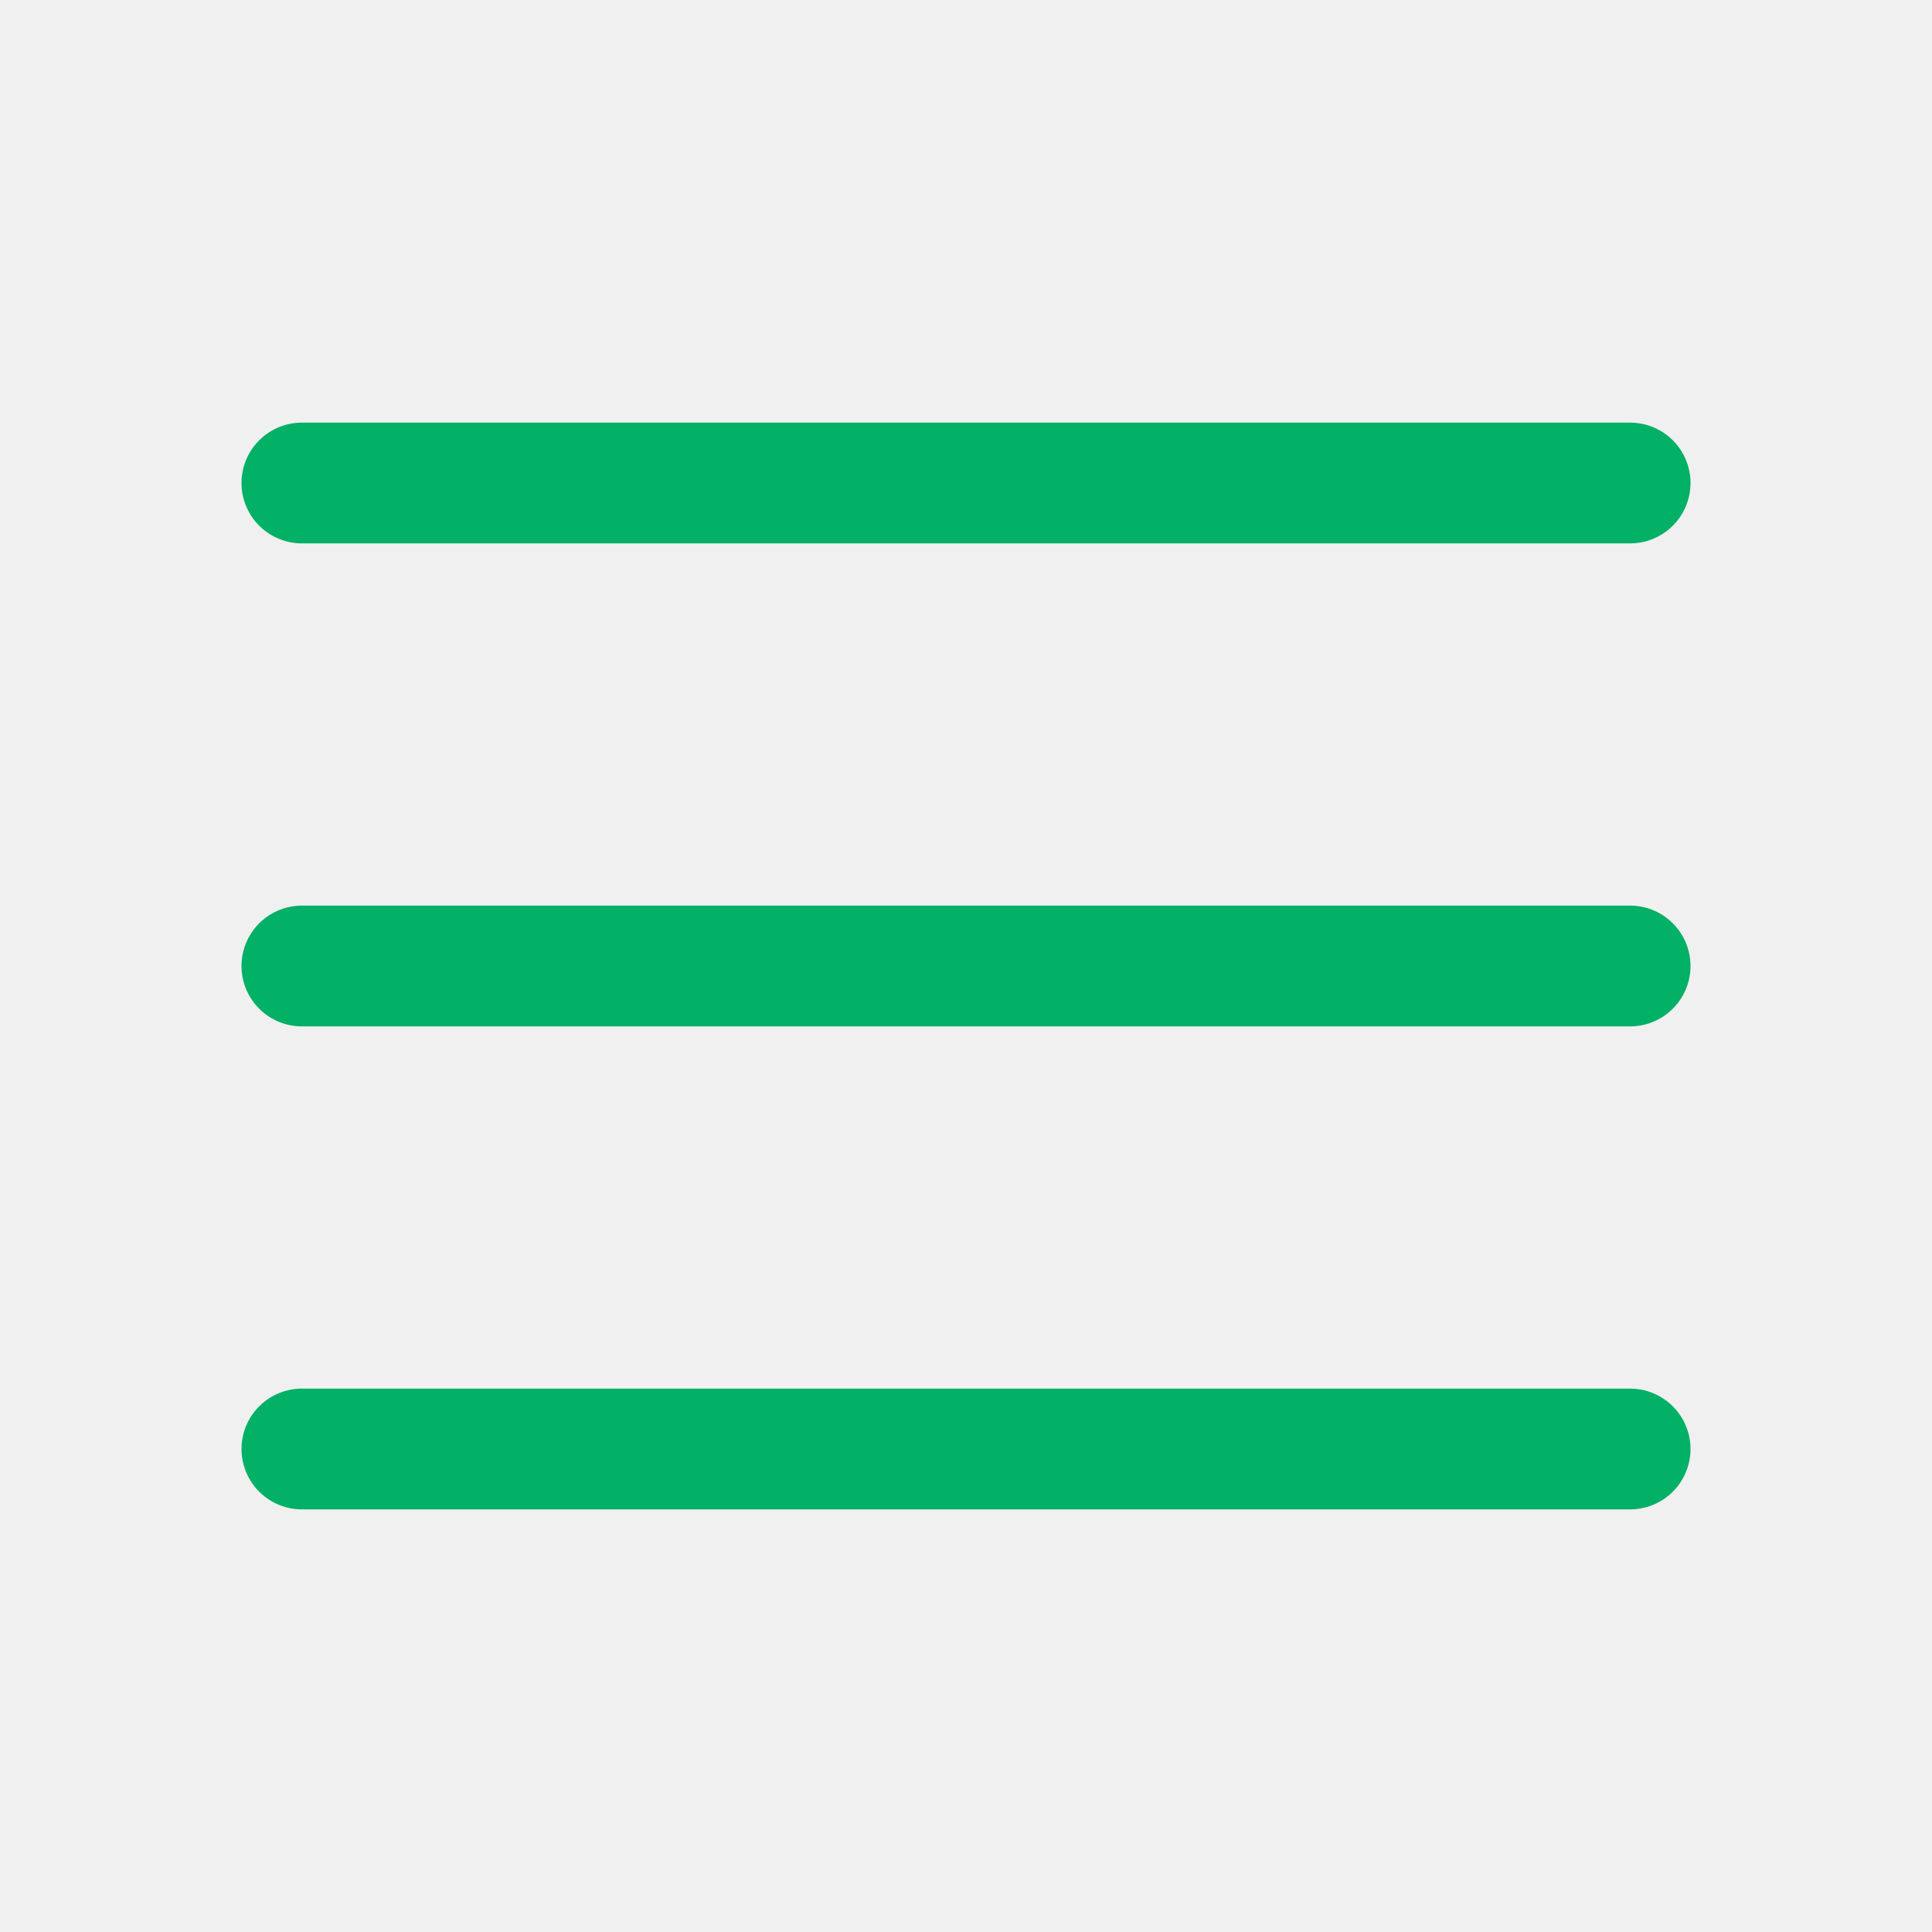
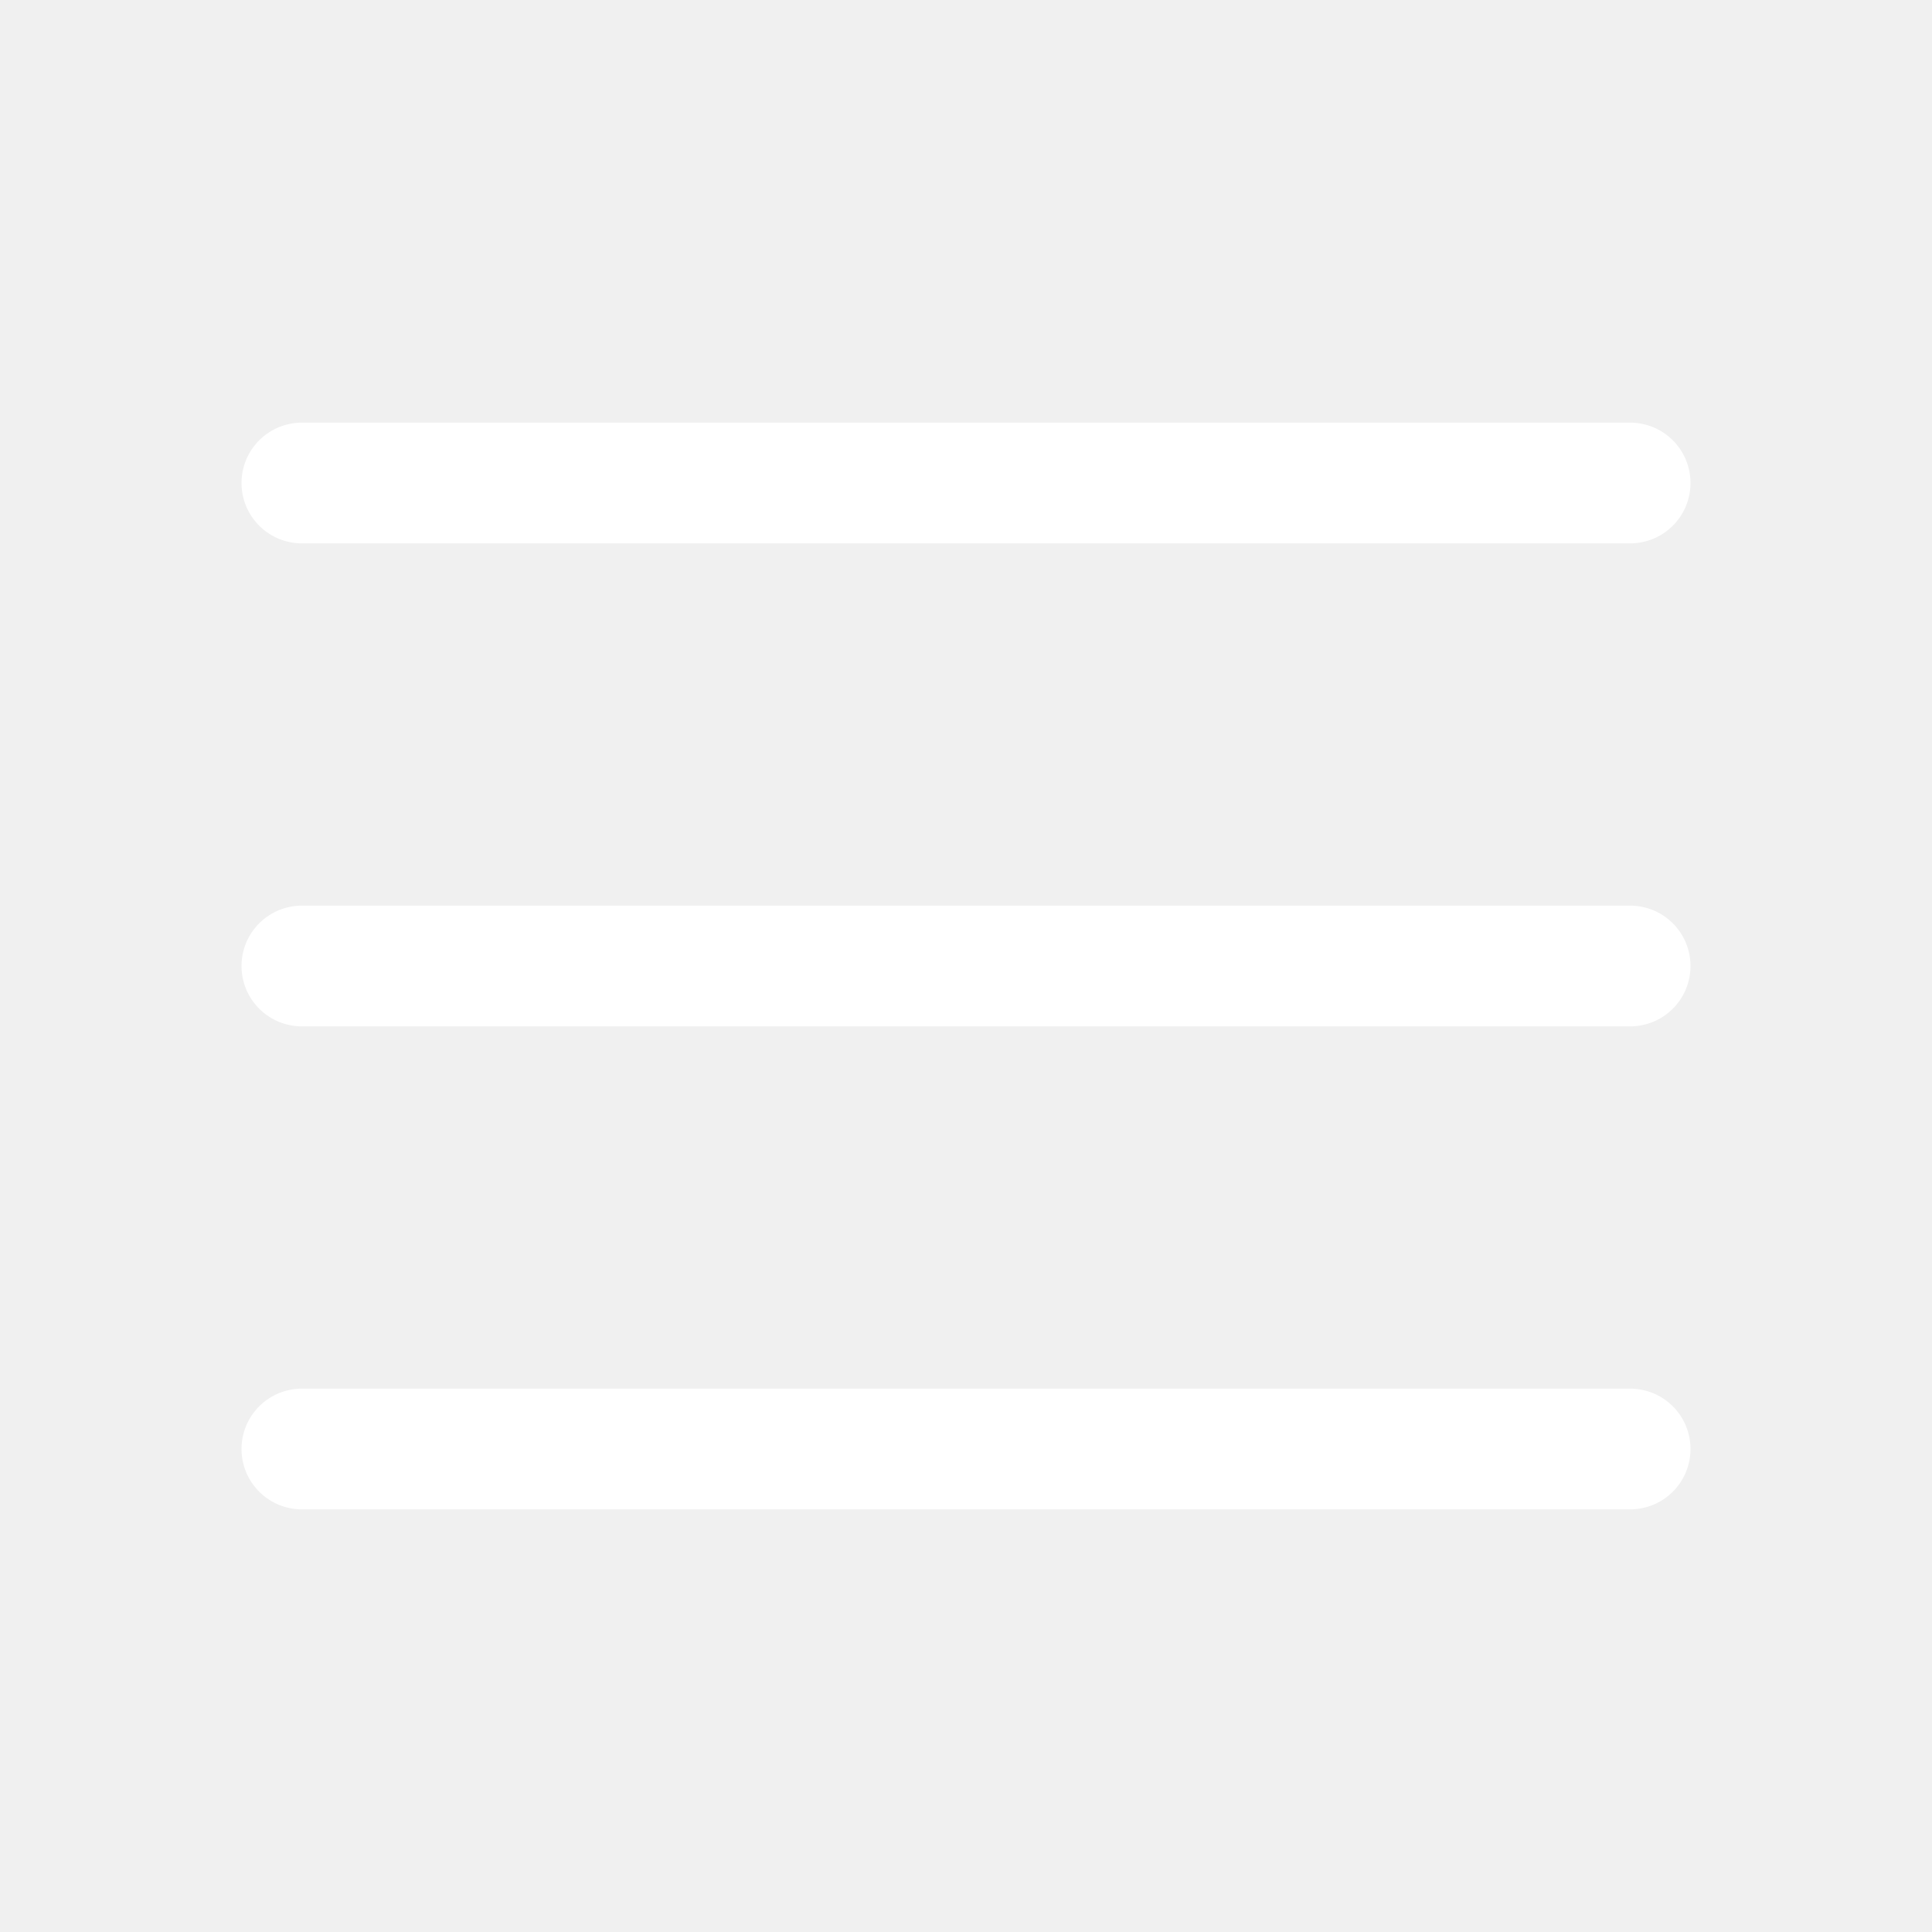
<svg xmlns="http://www.w3.org/2000/svg" width="64" height="64" viewBox="0 0 64 64" fill="none">
-   <path d="M10 48H54M10 16H54H10ZM10 32H54H10Z" stroke="#02B066" stroke-width="4" stroke-linecap="round" stroke-linejoin="round" />
+   <path d="M10 48H54M10 16H54H10ZM10 32H54H10Z" stroke="white" stroke-width="4" stroke-linecap="round" stroke-linejoin="round" />
</svg>
